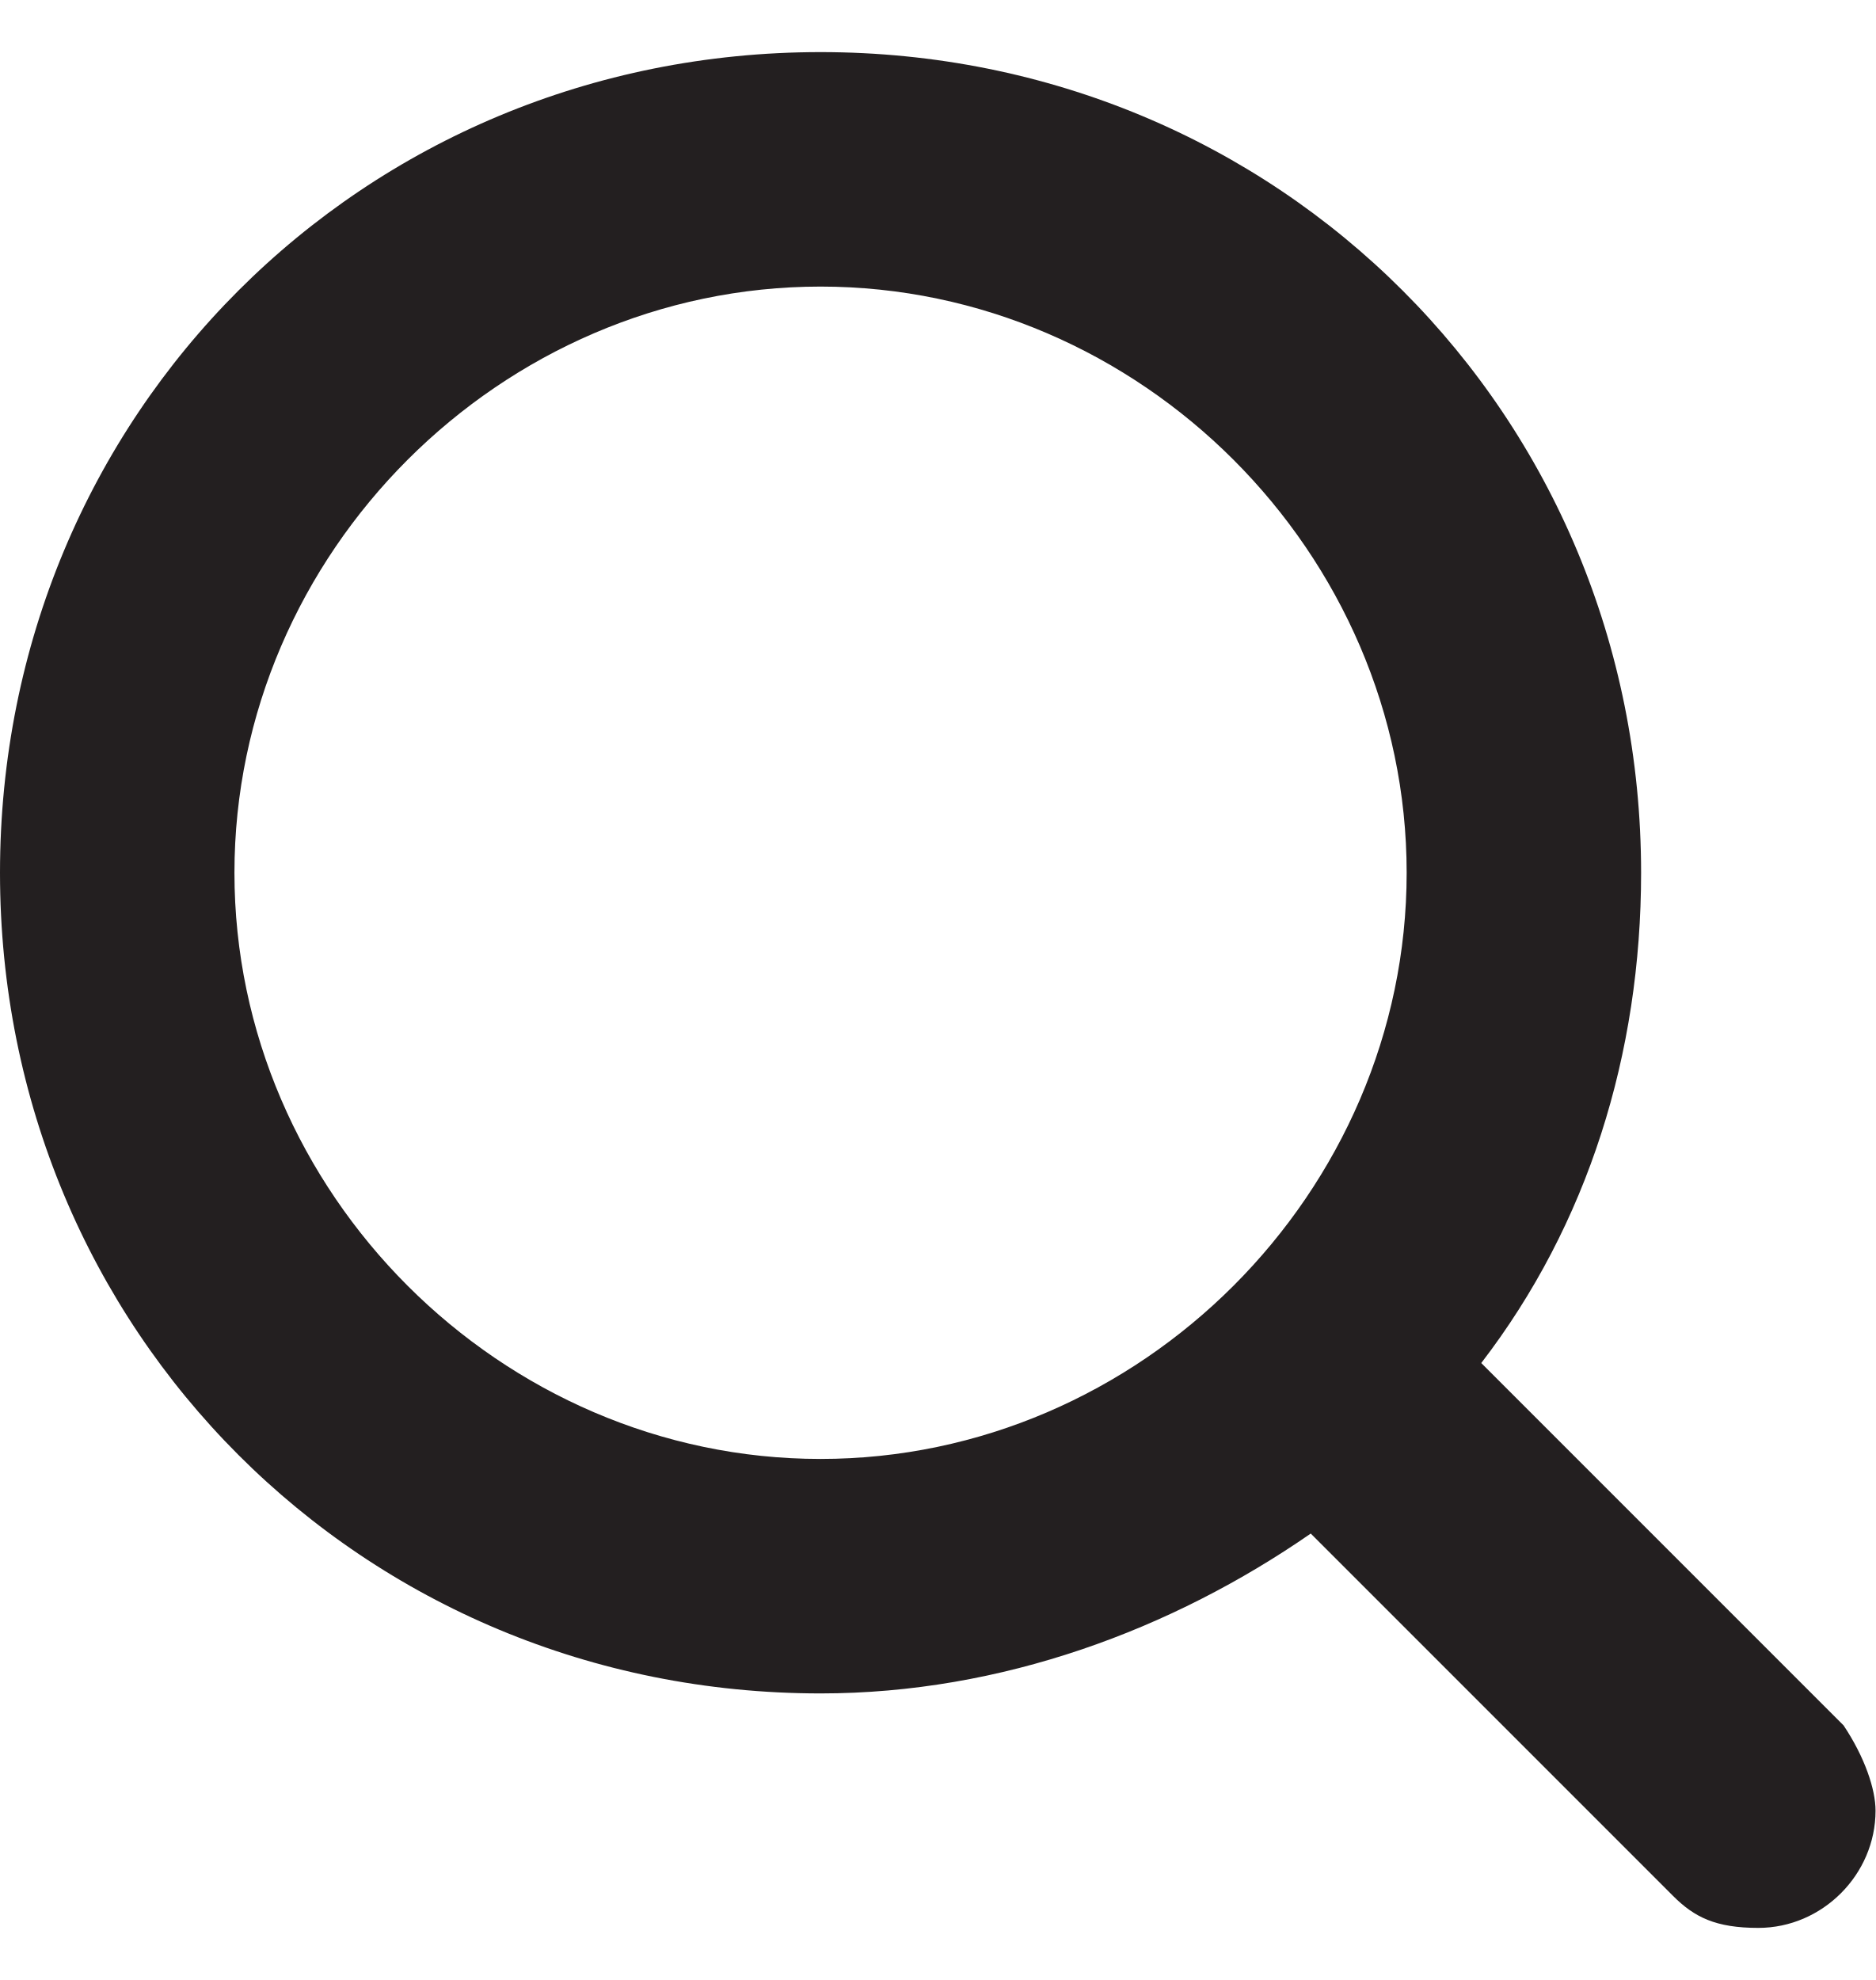
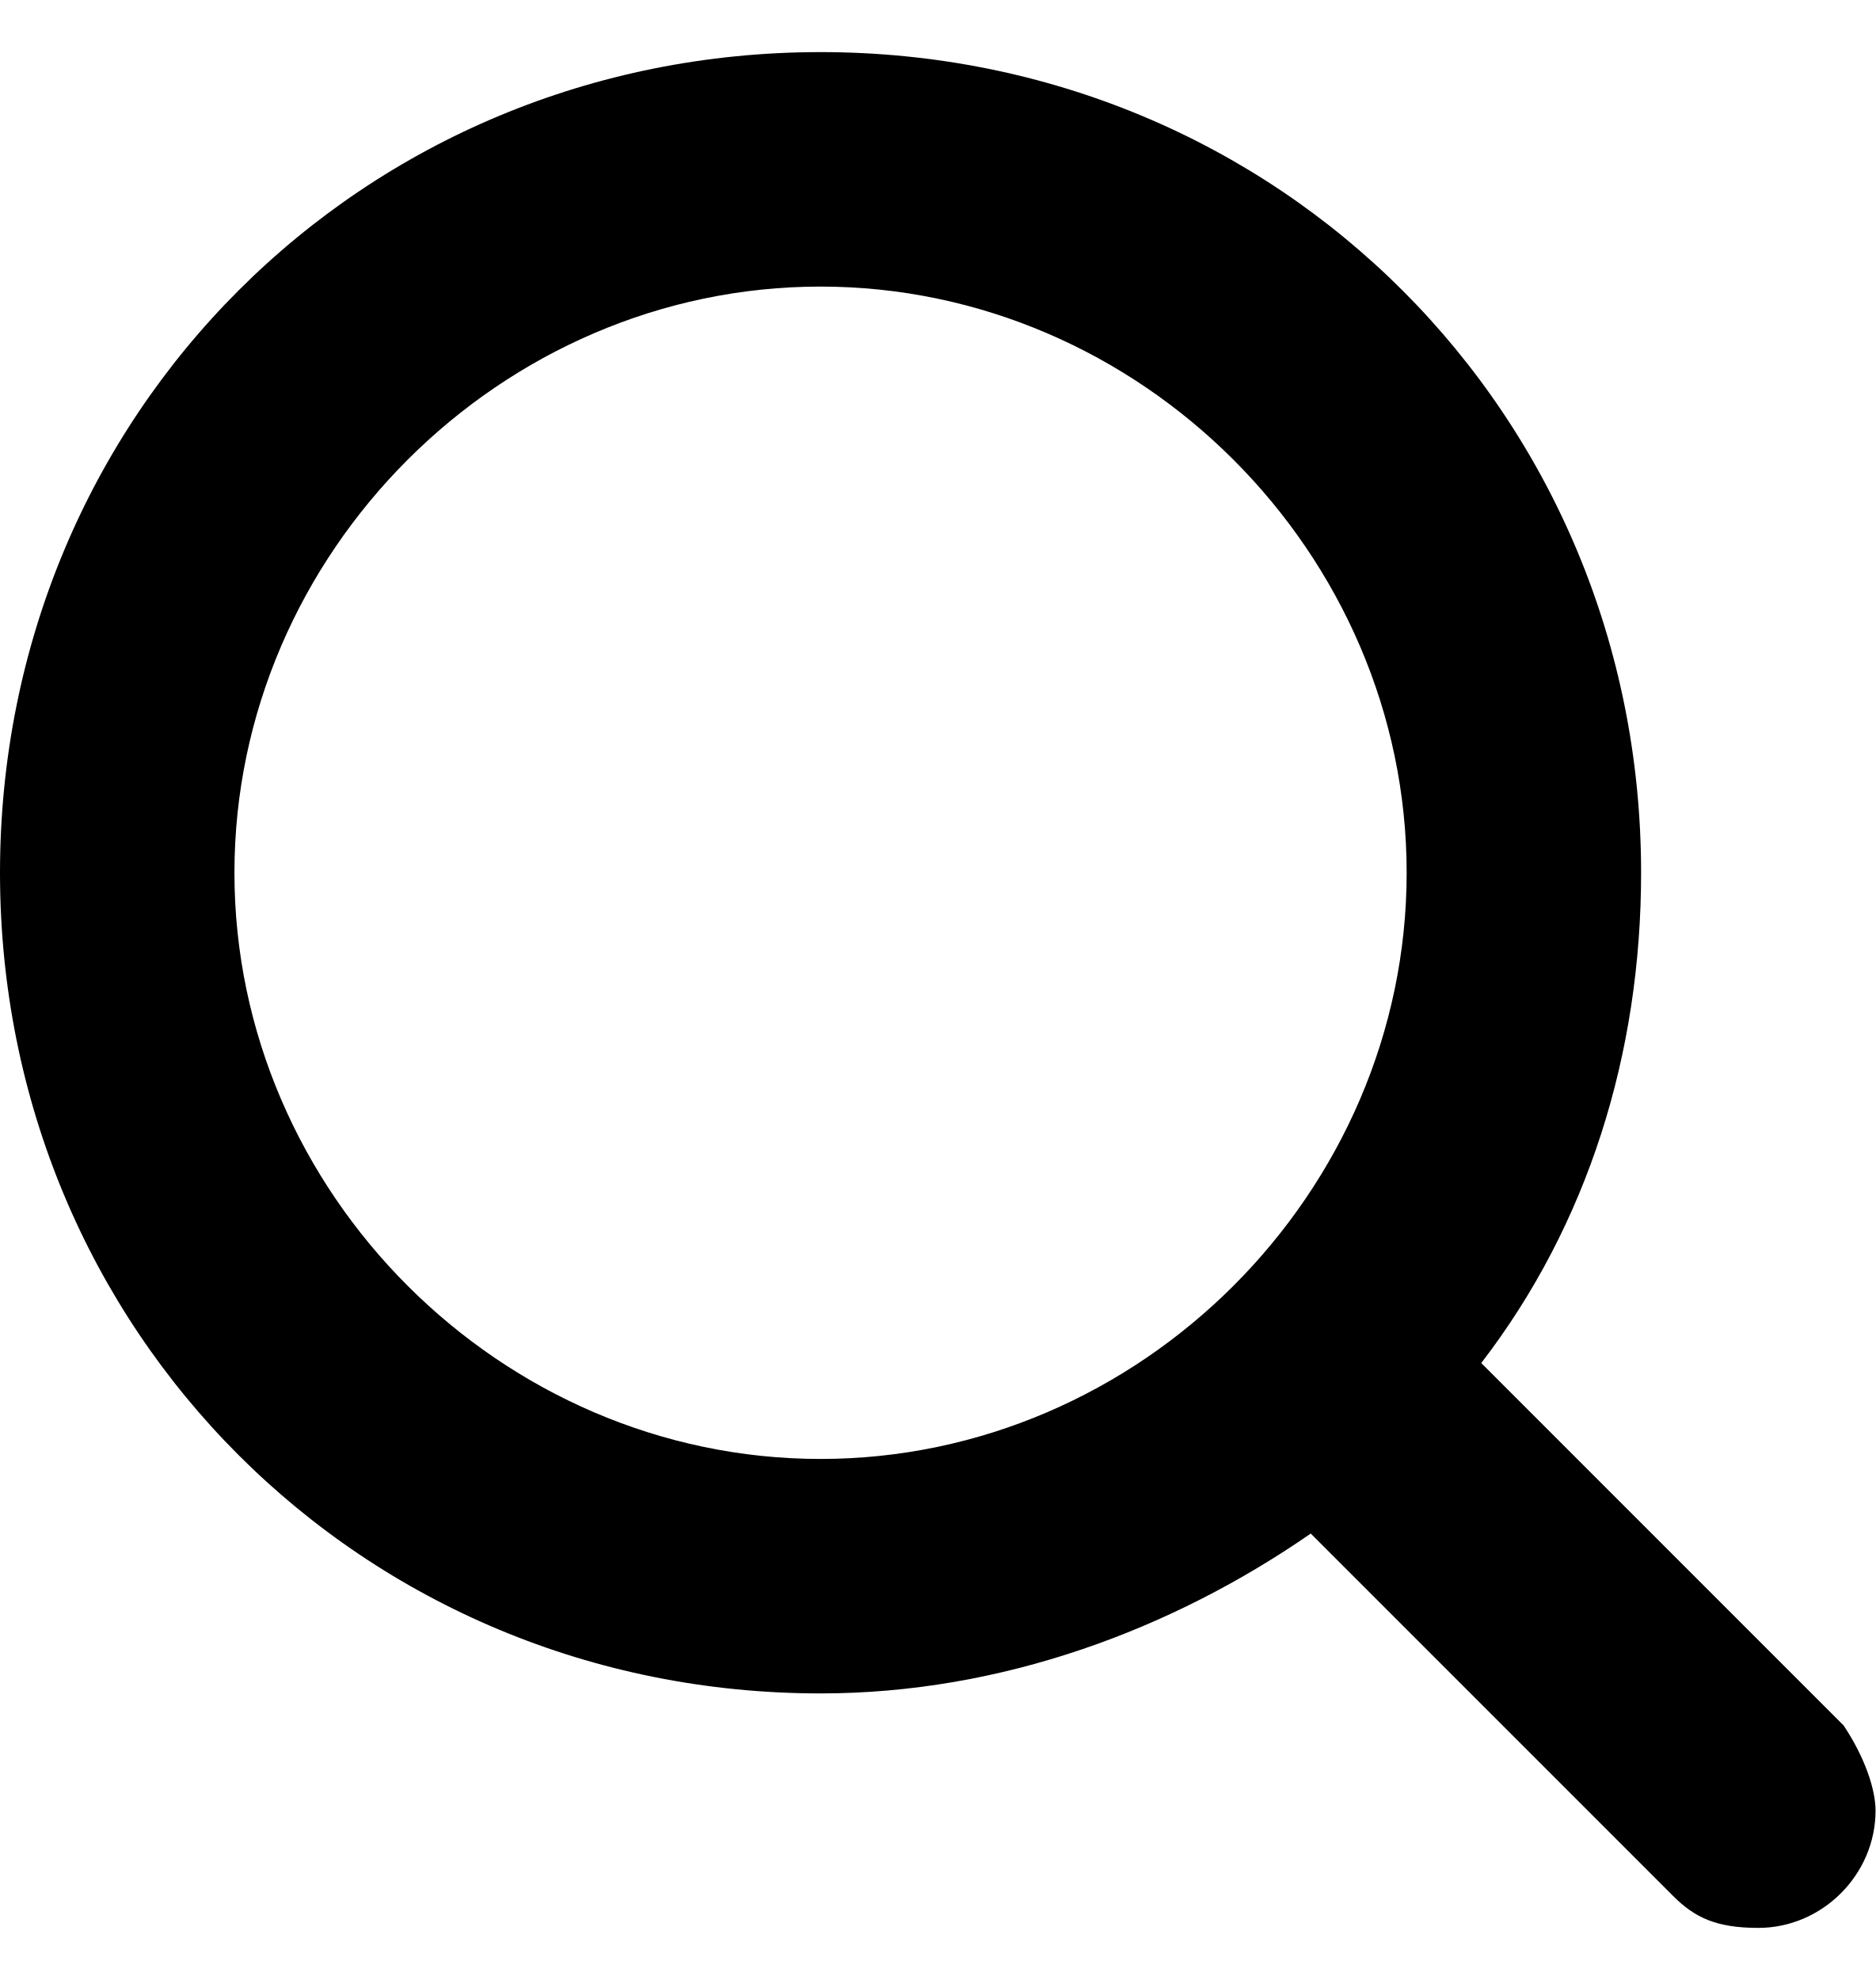
<svg xmlns="http://www.w3.org/2000/svg" viewBox="0 0 17.6 17.6" width="18" height="19">
-   <path d="M17.3 15.7l-3.4-3.4c1-1.3 1.5-2.9 1.5-4.6C15.4 3.4 12 0 7.7 0S0 3.4 0 7.7c0 4.3 3.4 7.7 7.7 7.7 1.7 0 3.3-.6 4.6-1.5l3.4 3.4c.2.2.4.3.8.3.6 0 1.1-.5 1.1-1.1 0-.2-.1-.5-.3-.8zm-15.1-8c0-3 2.5-5.5 5.5-5.5s5.5 2.5 5.5 5.5-2.5 5.5-5.5 5.5-5.5-2.5-5.5-5.5z" fill="#231f20" />
+   <path d="M17.3 15.7l-3.4-3.4c1-1.3 1.5-2.9 1.5-4.6C15.4 3.4 12 0 7.7 0S0 3.4 0 7.7c0 4.3 3.4 7.7 7.7 7.7 1.7 0 3.3-.6 4.6-1.5l3.4 3.4c.2.2.4.3.8.3.6 0 1.1-.5 1.1-1.1 0-.2-.1-.5-.3-.8zm-15.1-8c0-3 2.5-5.5 5.5-5.5s5.5 2.5 5.5 5.5-2.5 5.5-5.5 5.5-5.5-2.5-5.5-5.5z" />
</svg>
